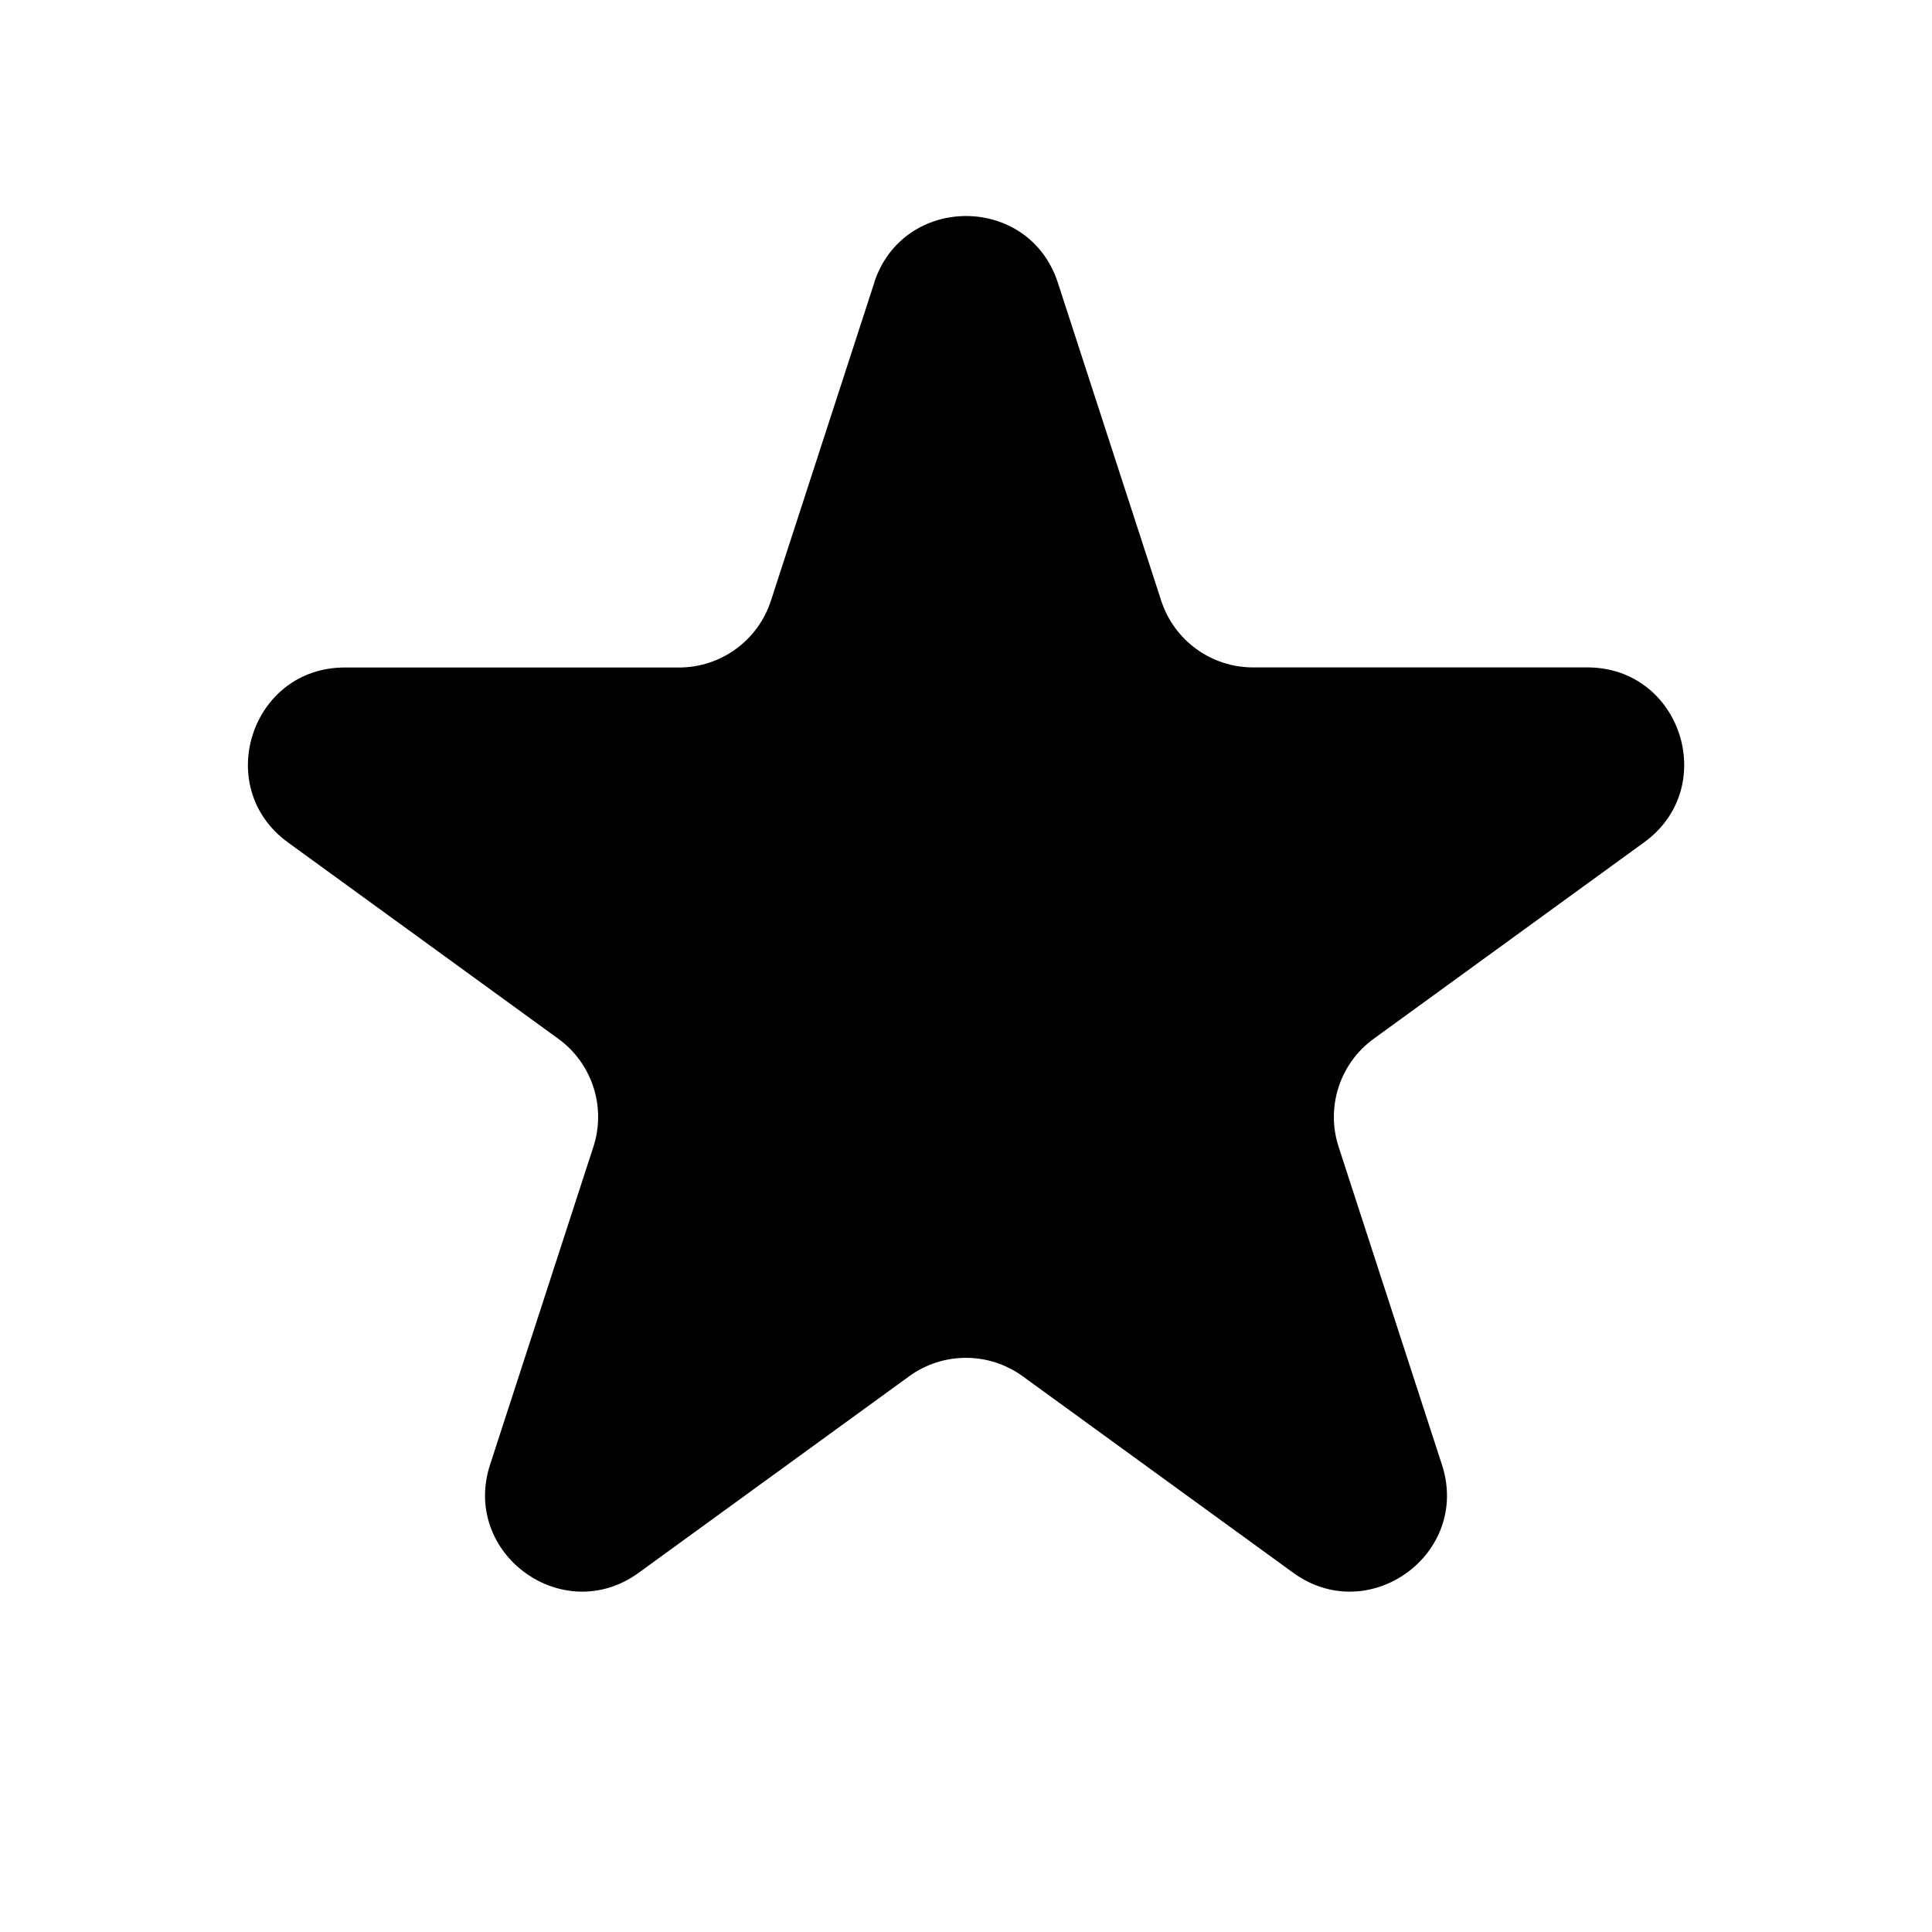
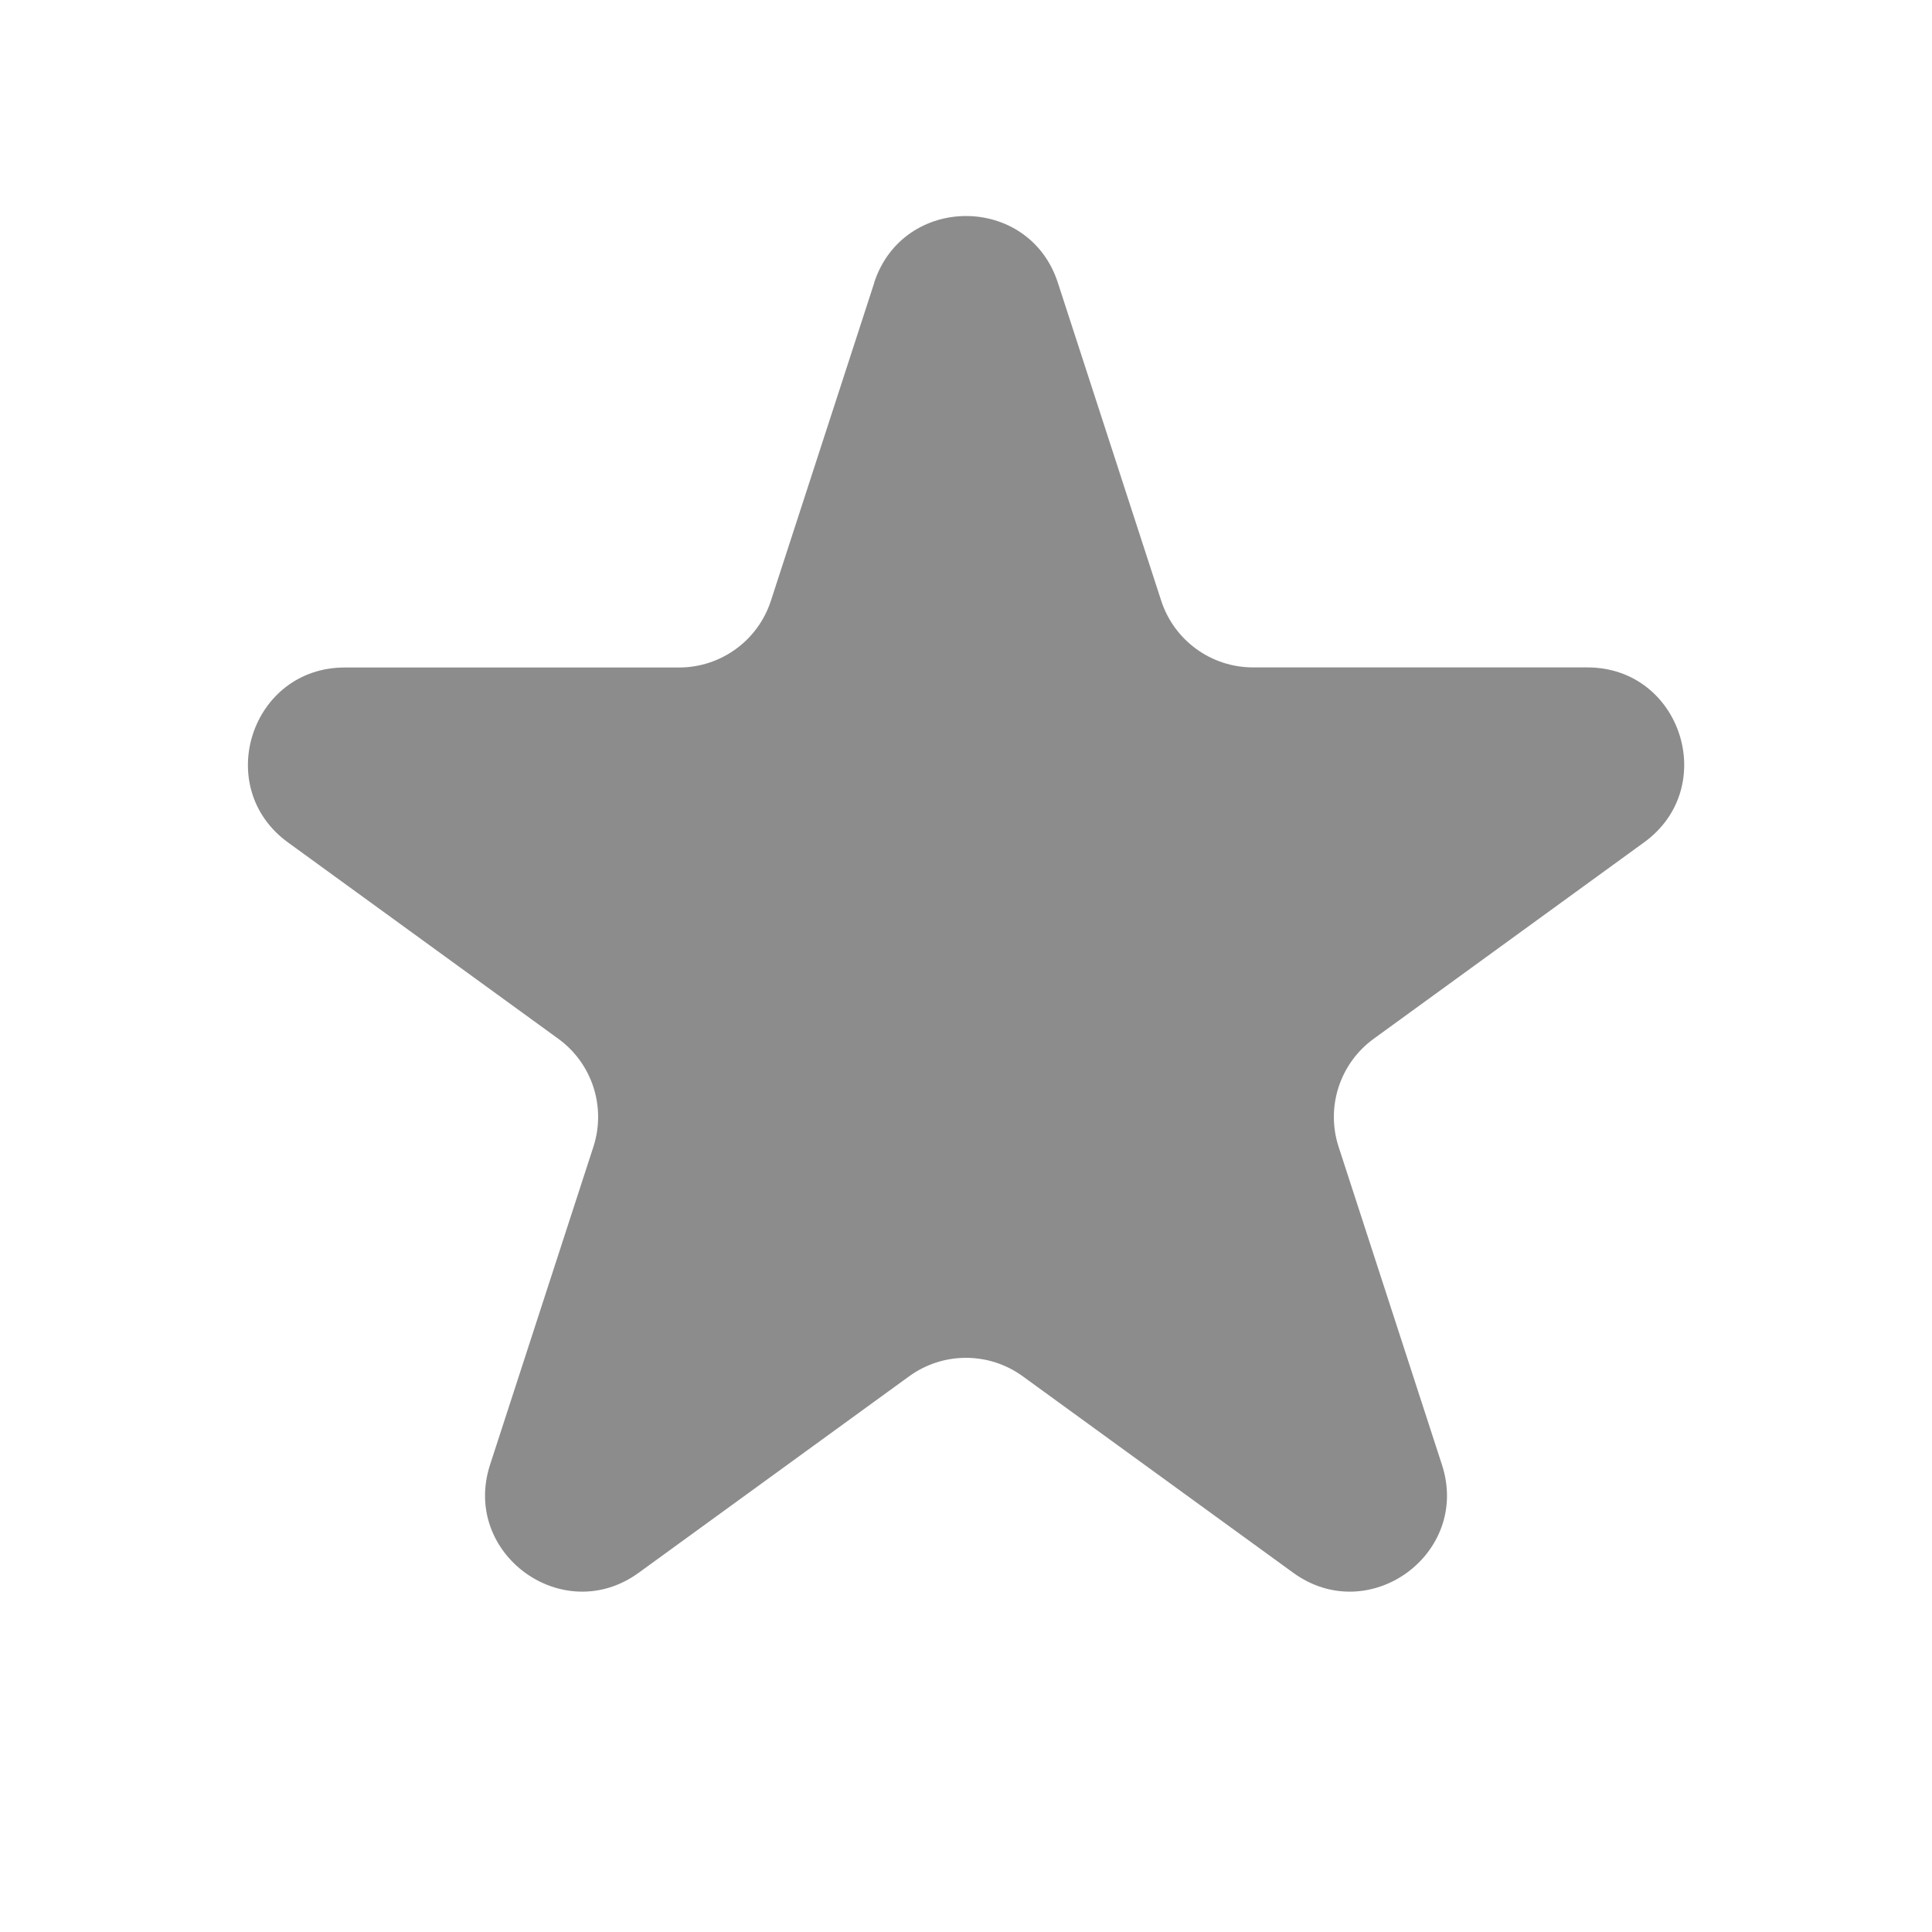
- <svg xmlns="http://www.w3.org/2000/svg" className="w-2 h-2" fill="currentColor" viewBox="0 0 20 20">
+ <svg xmlns="http://www.w3.org/2000/svg" width="15" height="15" fill="#8c8c8c" viewBox="0 0 20 20">
  <path d="M9.049 2.927c.3-.921 1.603-.921 1.902 0l1.07 3.292a1 1 0 00.95.69h3.462c.969 0 1.371 1.24.588 1.81l-2.8 2.034a1 1 0 00-.364 1.118l1.07 3.292c.3.921-.755 1.688-1.54 1.118l-2.8-2.034a1 1 0 00-1.175 0l-2.8 2.034c-.784.57-1.838-.197-1.539-1.118l1.07-3.292a1 1 0 00-.364-1.118L2.98 8.72c-.783-.57-.38-1.81.588-1.81h3.461a1 1 0 00.951-.69l1.07-3.292z" />
</svg>
